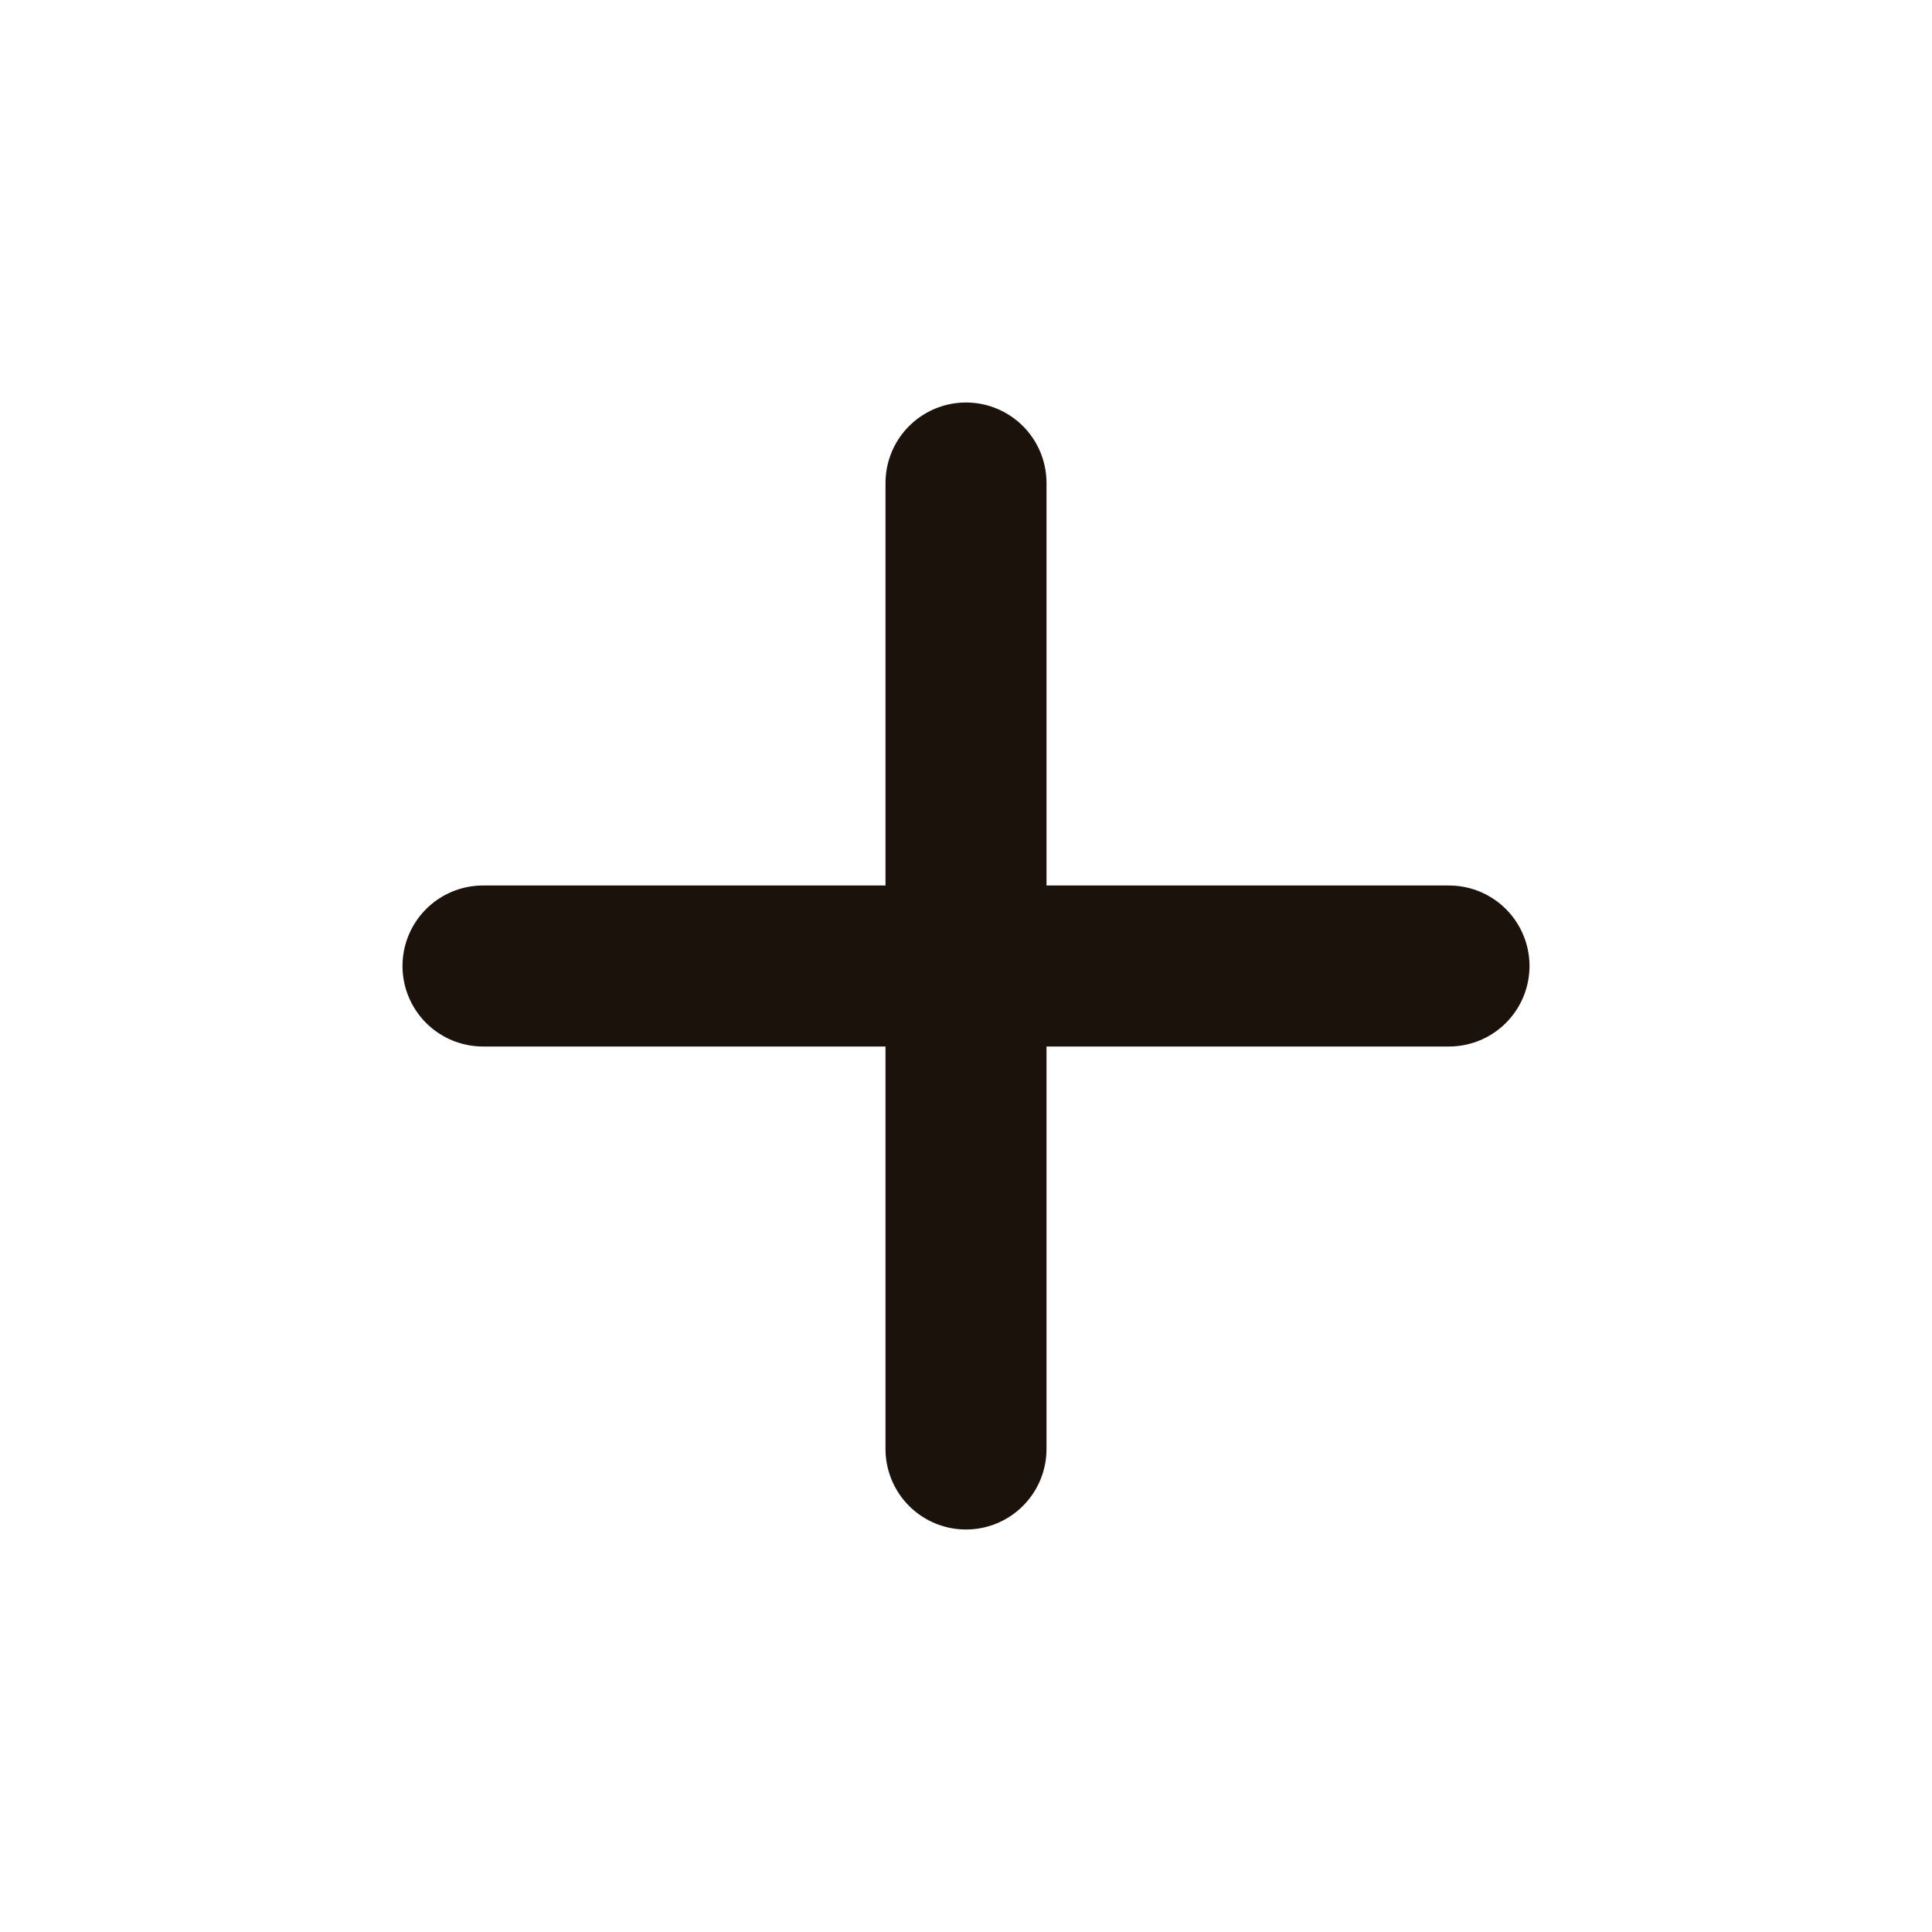
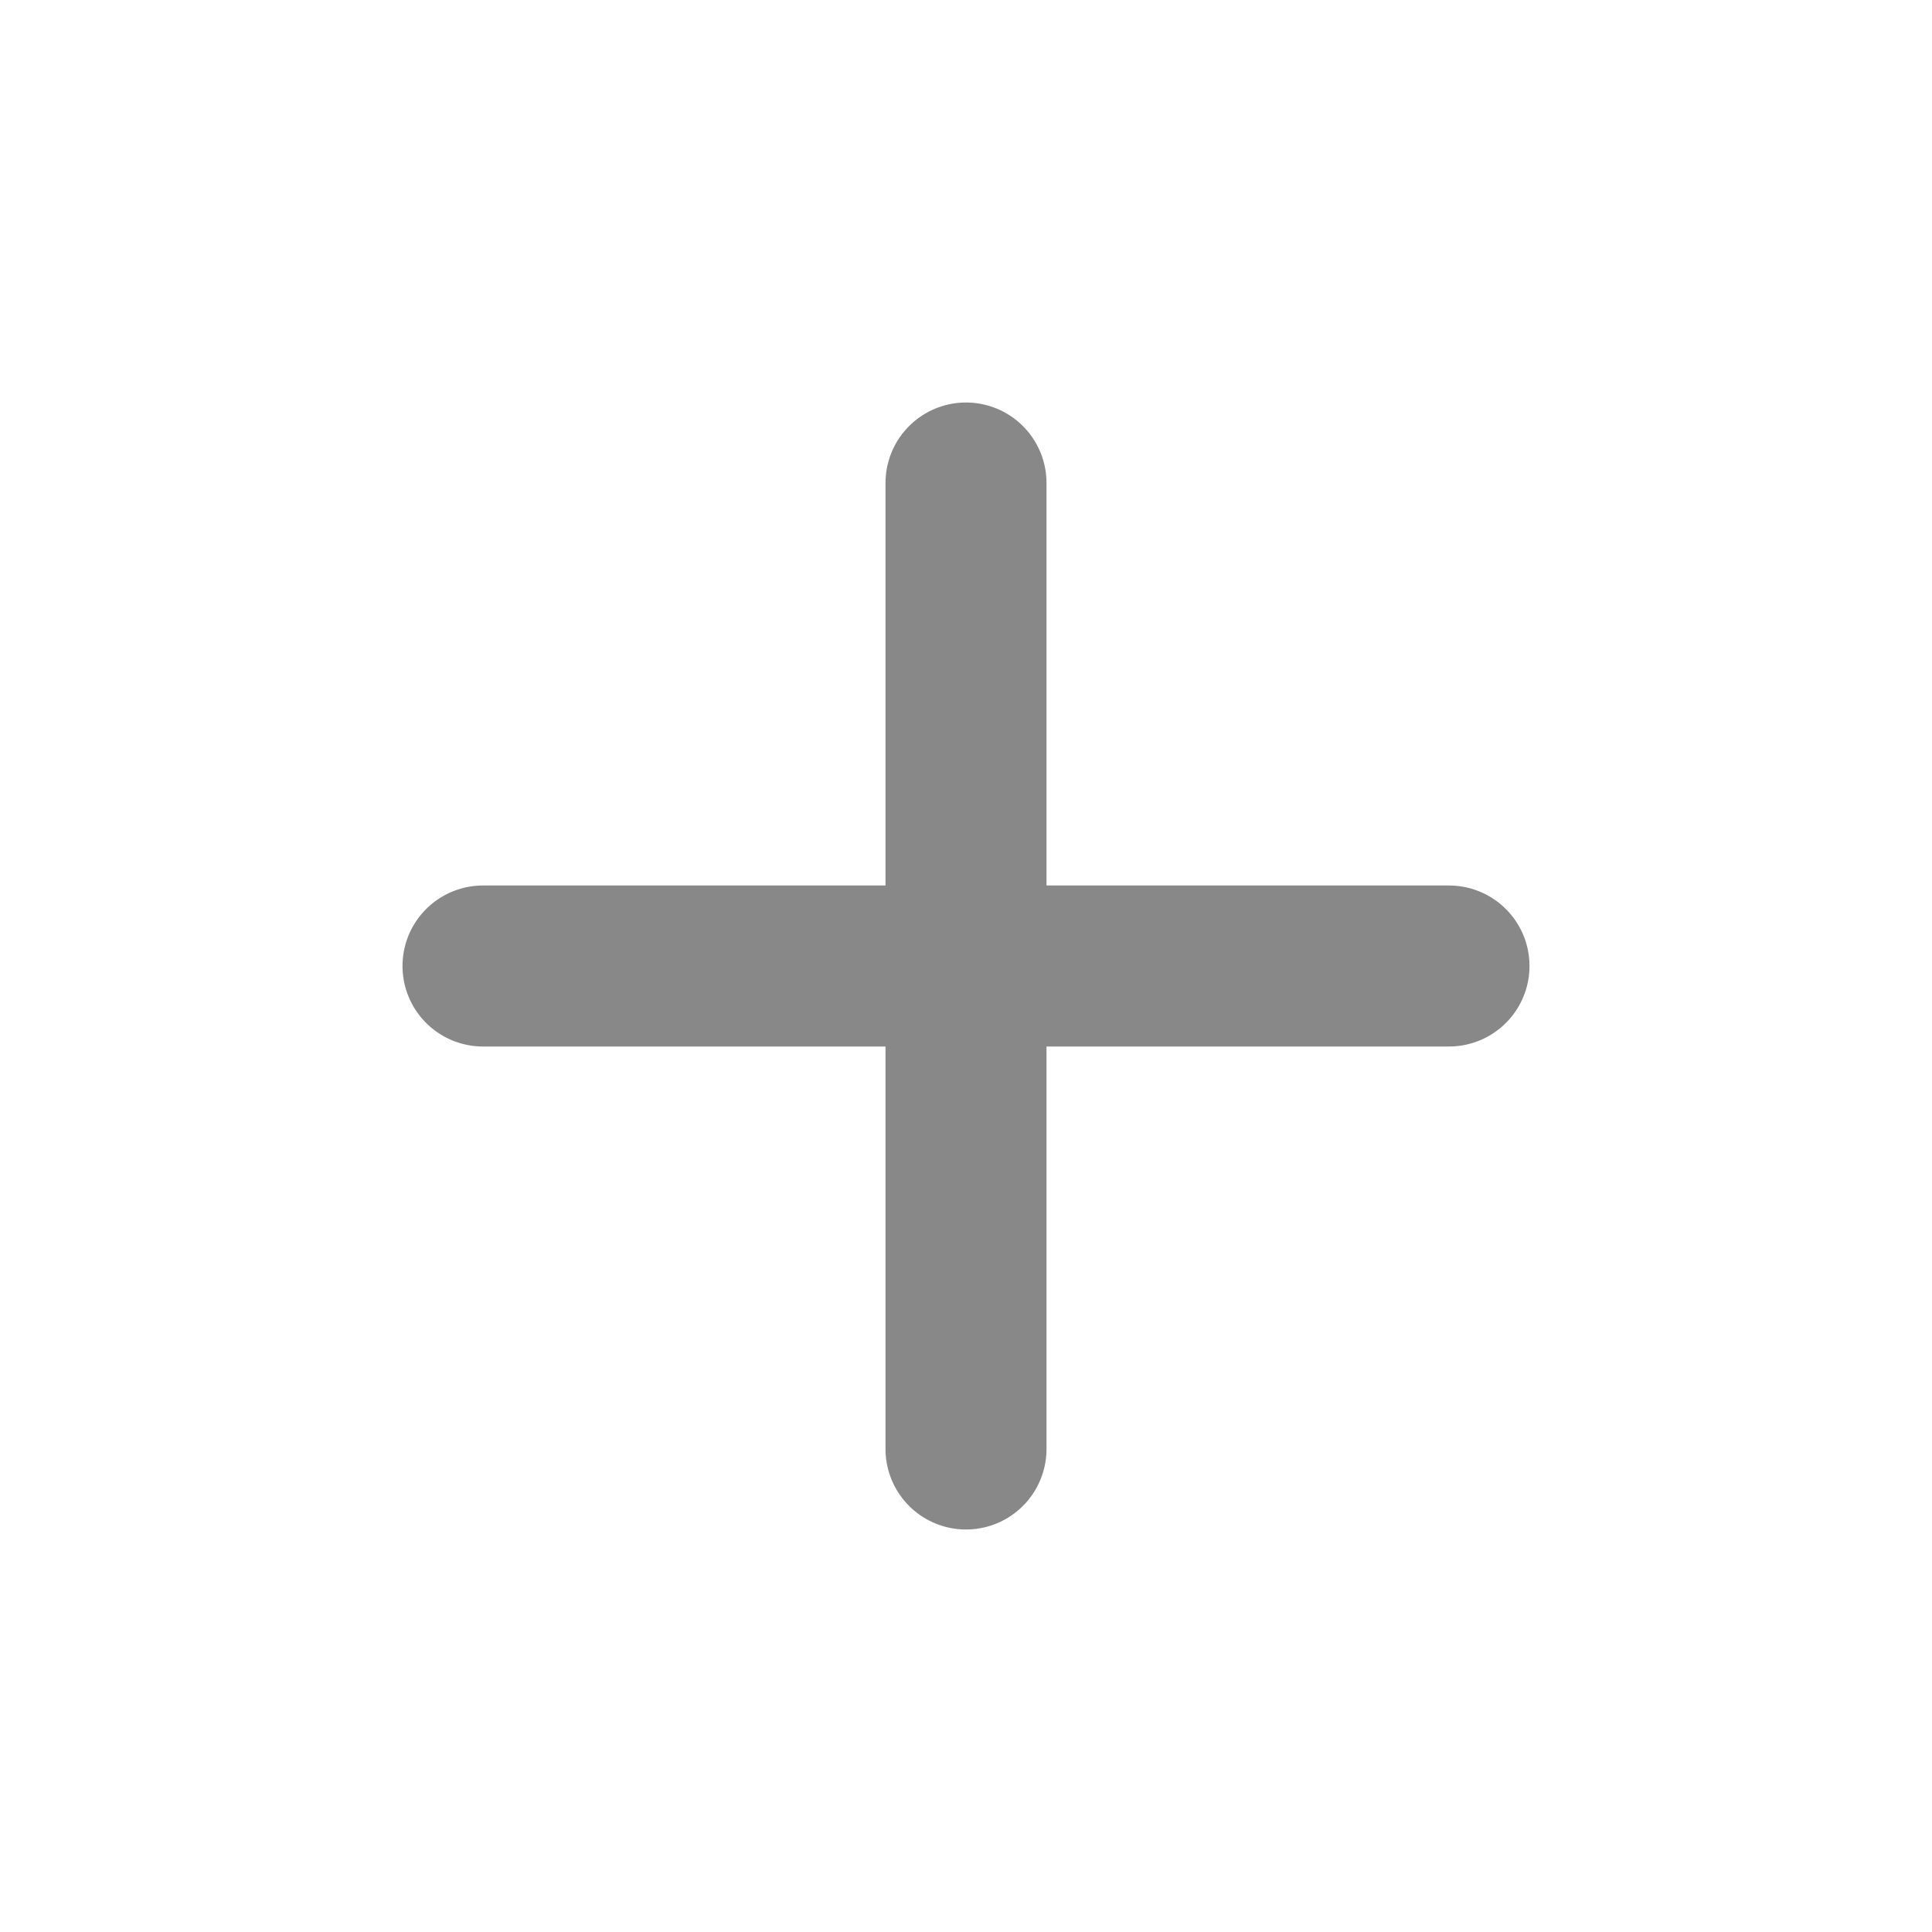
<svg xmlns="http://www.w3.org/2000/svg" width="32" height="32" viewBox="0 0 24 24">
-   <path fill="none" stroke="#1a120b" stroke-linecap="round" stroke-linejoin="round" stroke-width="2" d="M6 12h6m0 0h6m-6 0v6m0-6V6" />
+   <path fill="none" stroke="#888888" stroke-linecap="round" stroke-linejoin="round" stroke-width="2" d="M6 12h6m0 0h6m-6 0v6m0-6V6" />
</svg>
